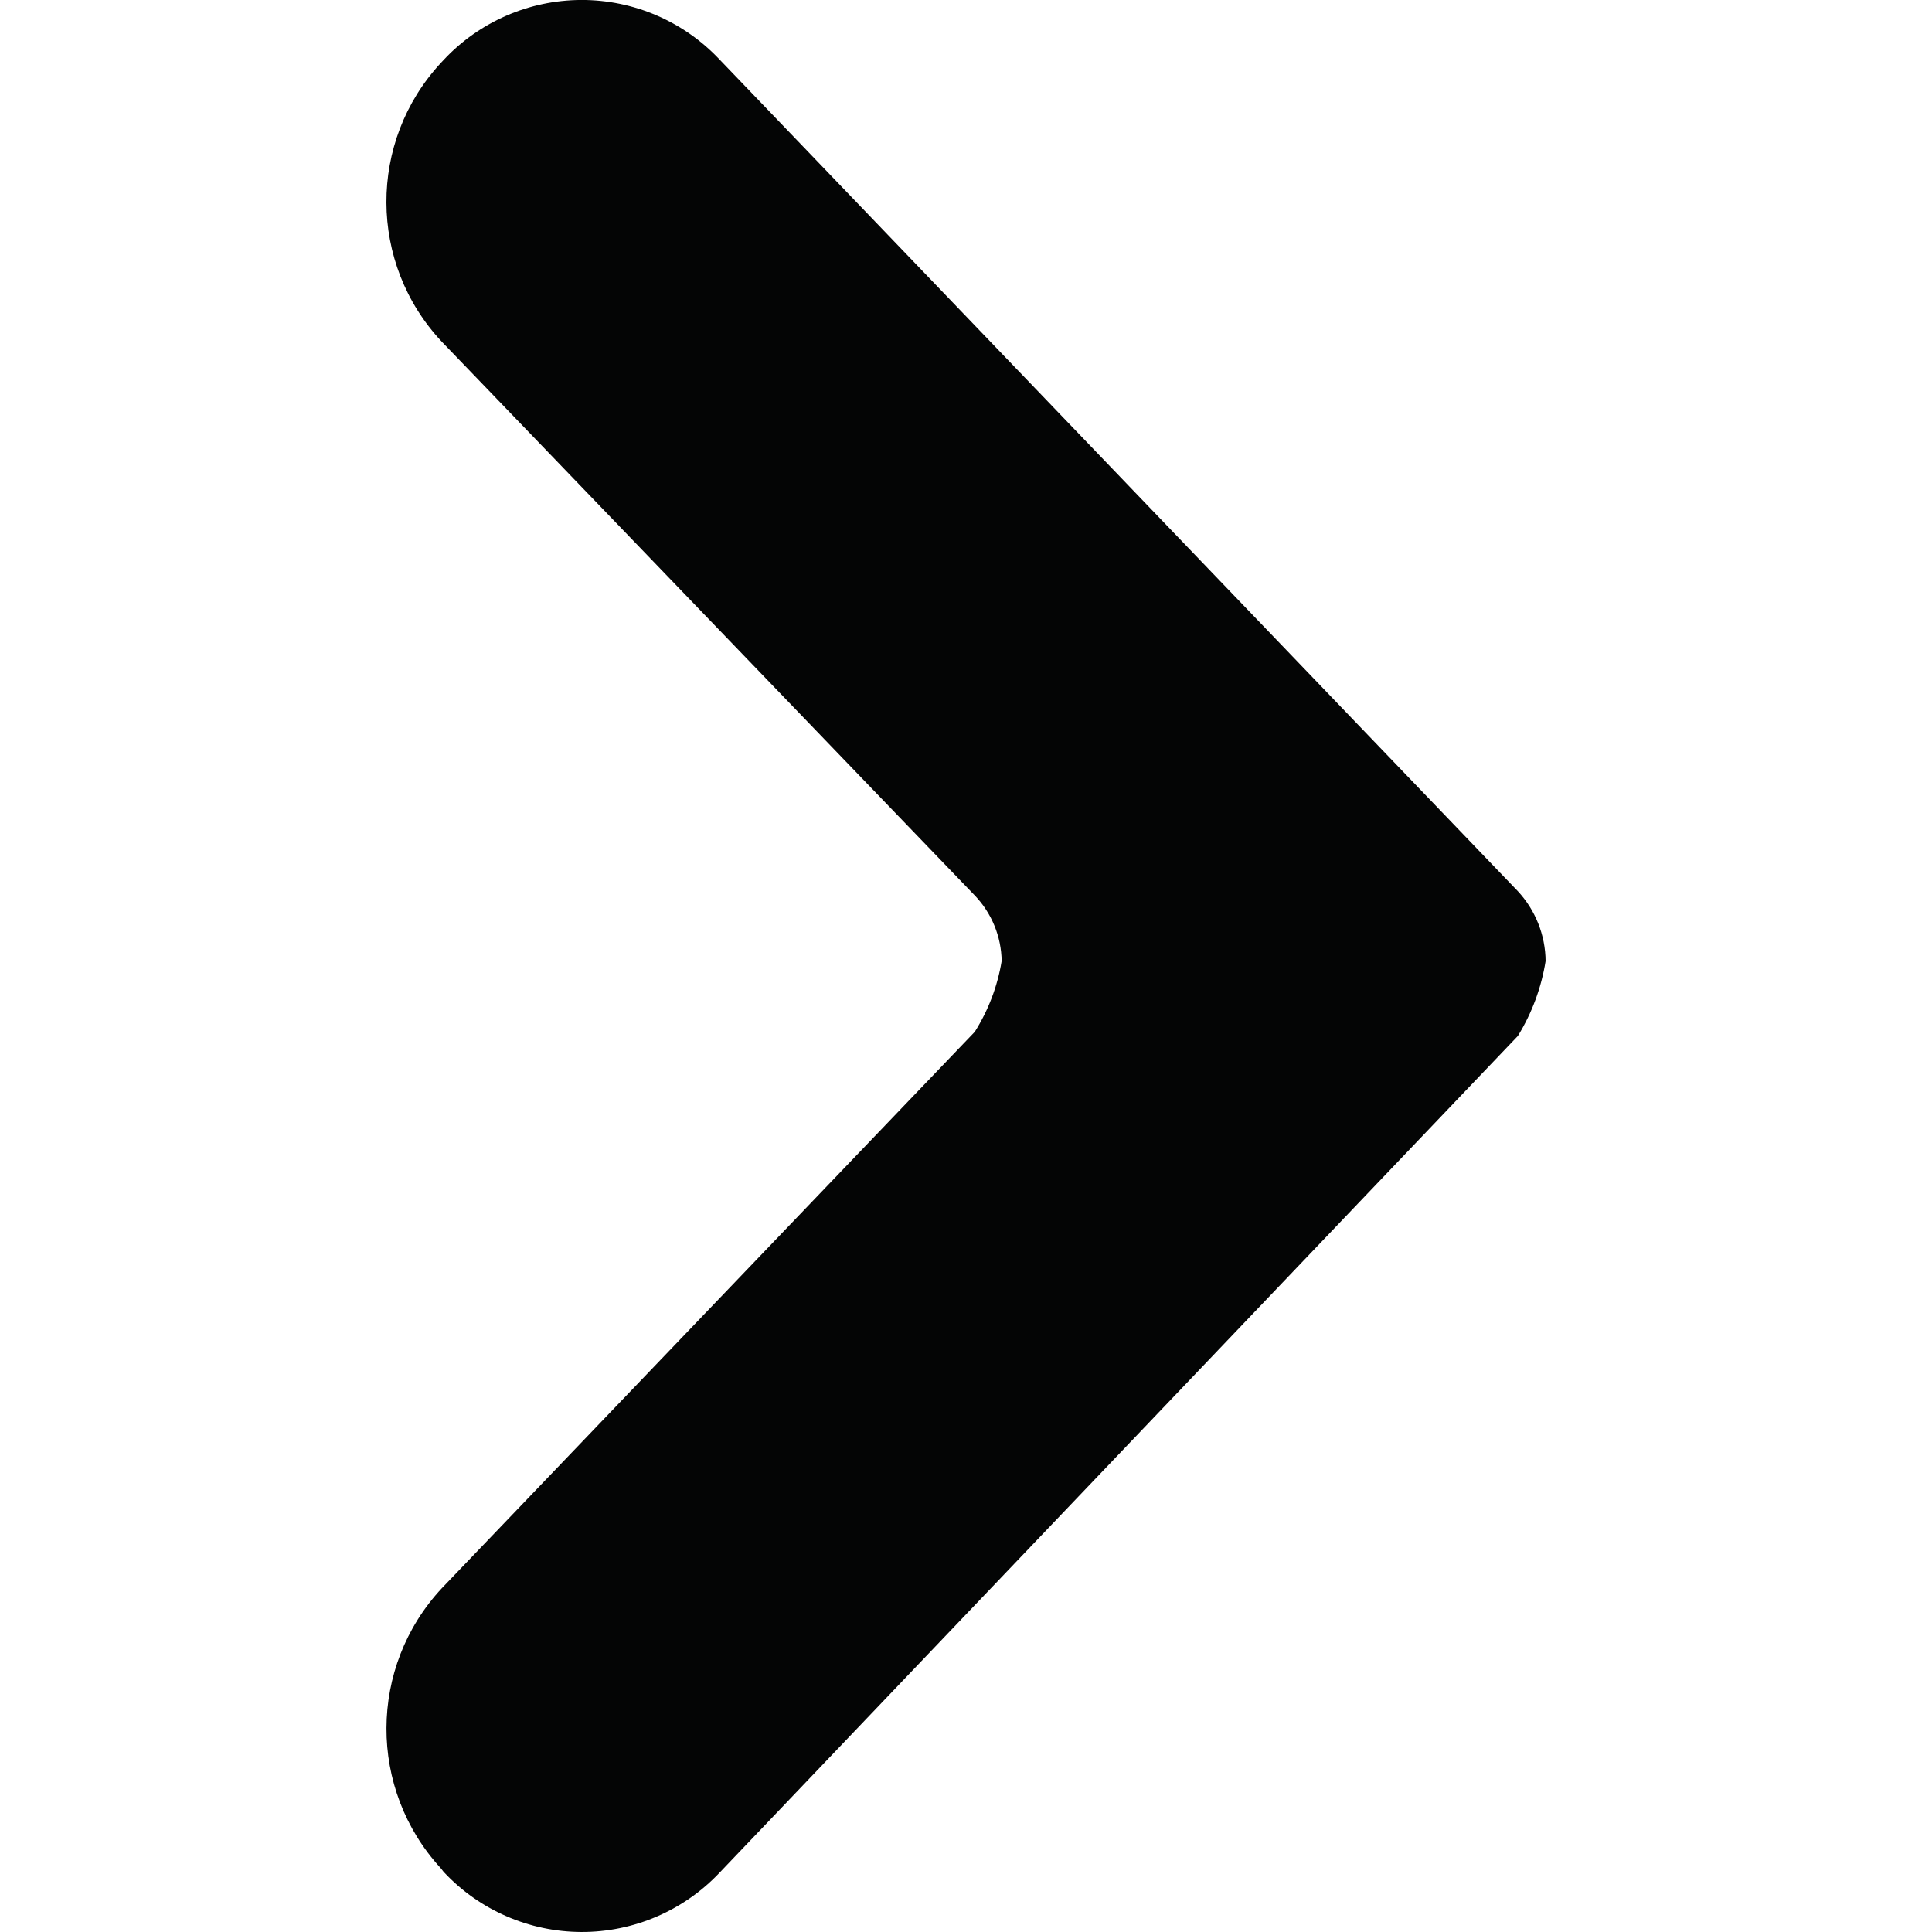
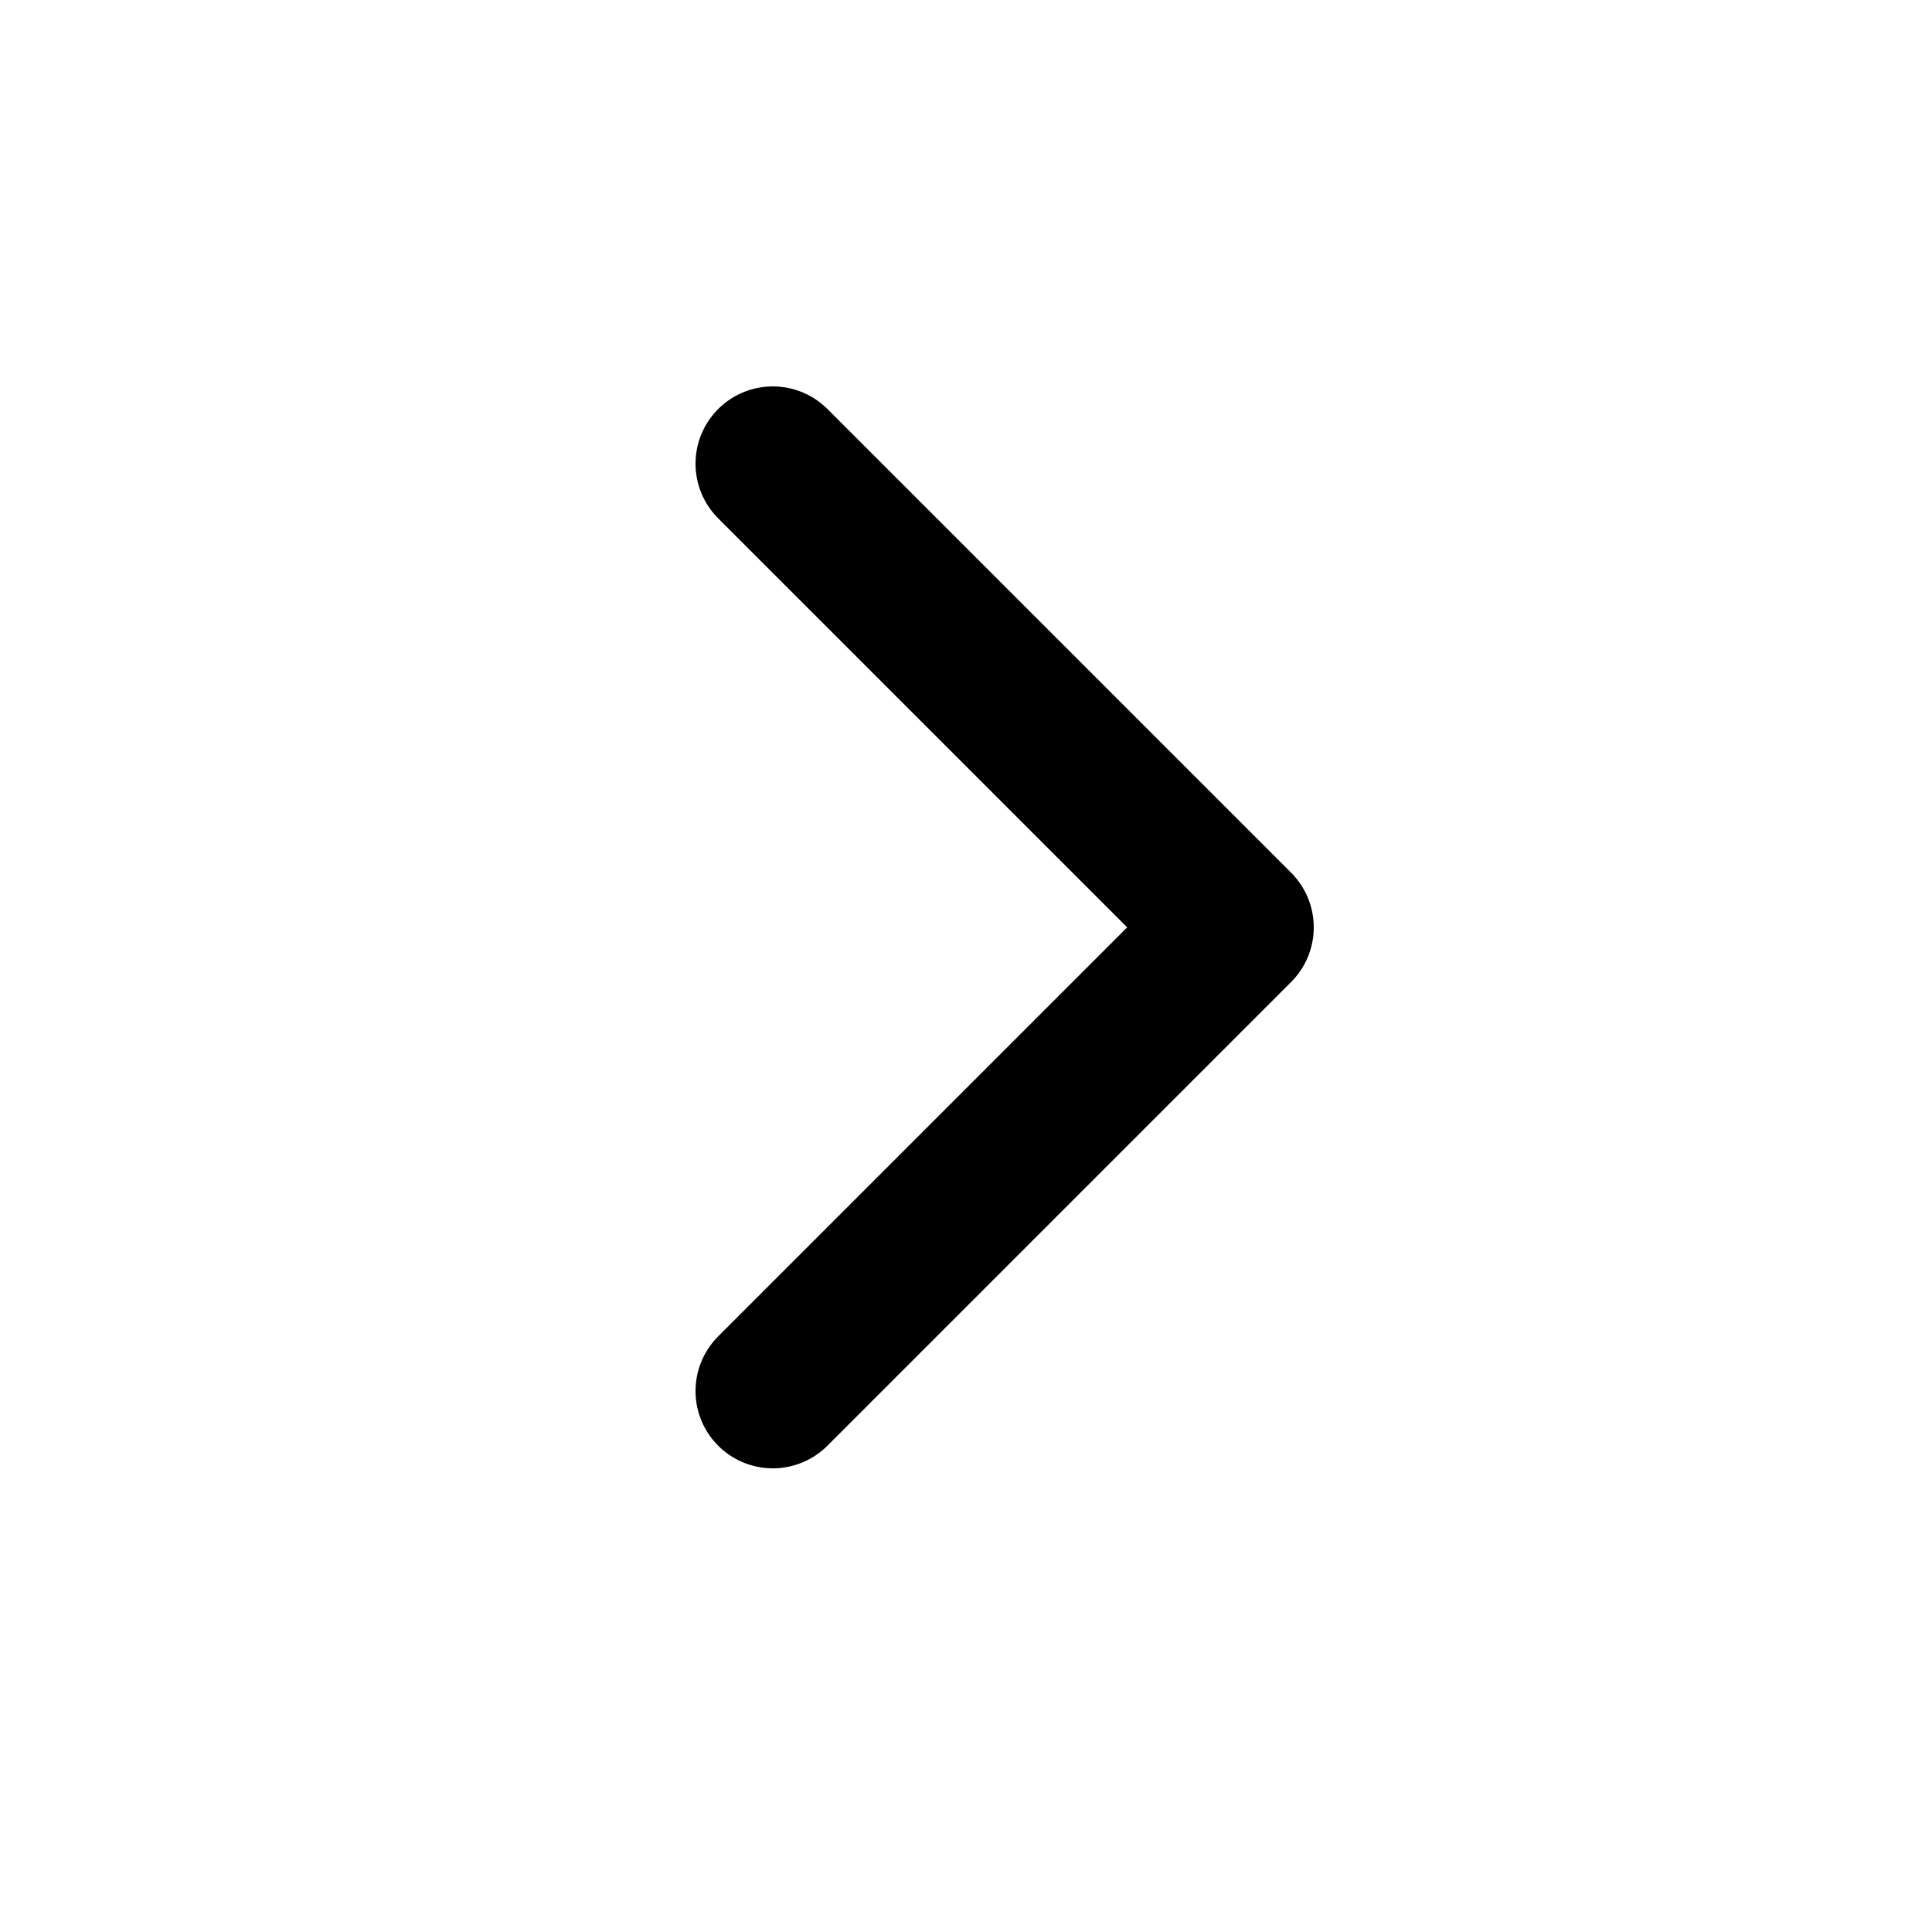
- <svg xmlns="http://www.w3.org/2000/svg" fill="current" stroke="current" width="20px" height="20px" viewBox="-4 0 20 20">
-   <g id="Lager_15" data-name="Lager 15" transform="translate(-9 -5)">
-     <path id="Path_17" data-name="Path 17" d="M15.091,15.681a1.97,1.97,0,0,0,.278-.732,1,1,0,0,0-.278-.679L9.574,8.538a2.116,2.116,0,0,1-.01-2.887l.028-.03a1.958,1.958,0,0,1,2.854-.008l8.267,8.613a1.077,1.077,0,0,1,.287.723,2.115,2.115,0,0,1-.287.775l-8.267,8.665a1.959,1.959,0,0,1-2.854-.012l-.028-.036a2.134,2.134,0,0,1,.01-2.9Z" fill="#040505" />
-   </g>
+ <svg xmlns="http://www.w3.org/2000/svg" width="20px" height="20px" viewBox="0 0 25 25" role="img" aria-labelledby="chevronRightIconTitle" stroke="#000000" stroke-width="2" stroke-linecap="round" stroke-linejoin="round" fill="none" color="#000000">
+   <polyline points="10 6 16 12 10 18 10 18" />
</svg>
